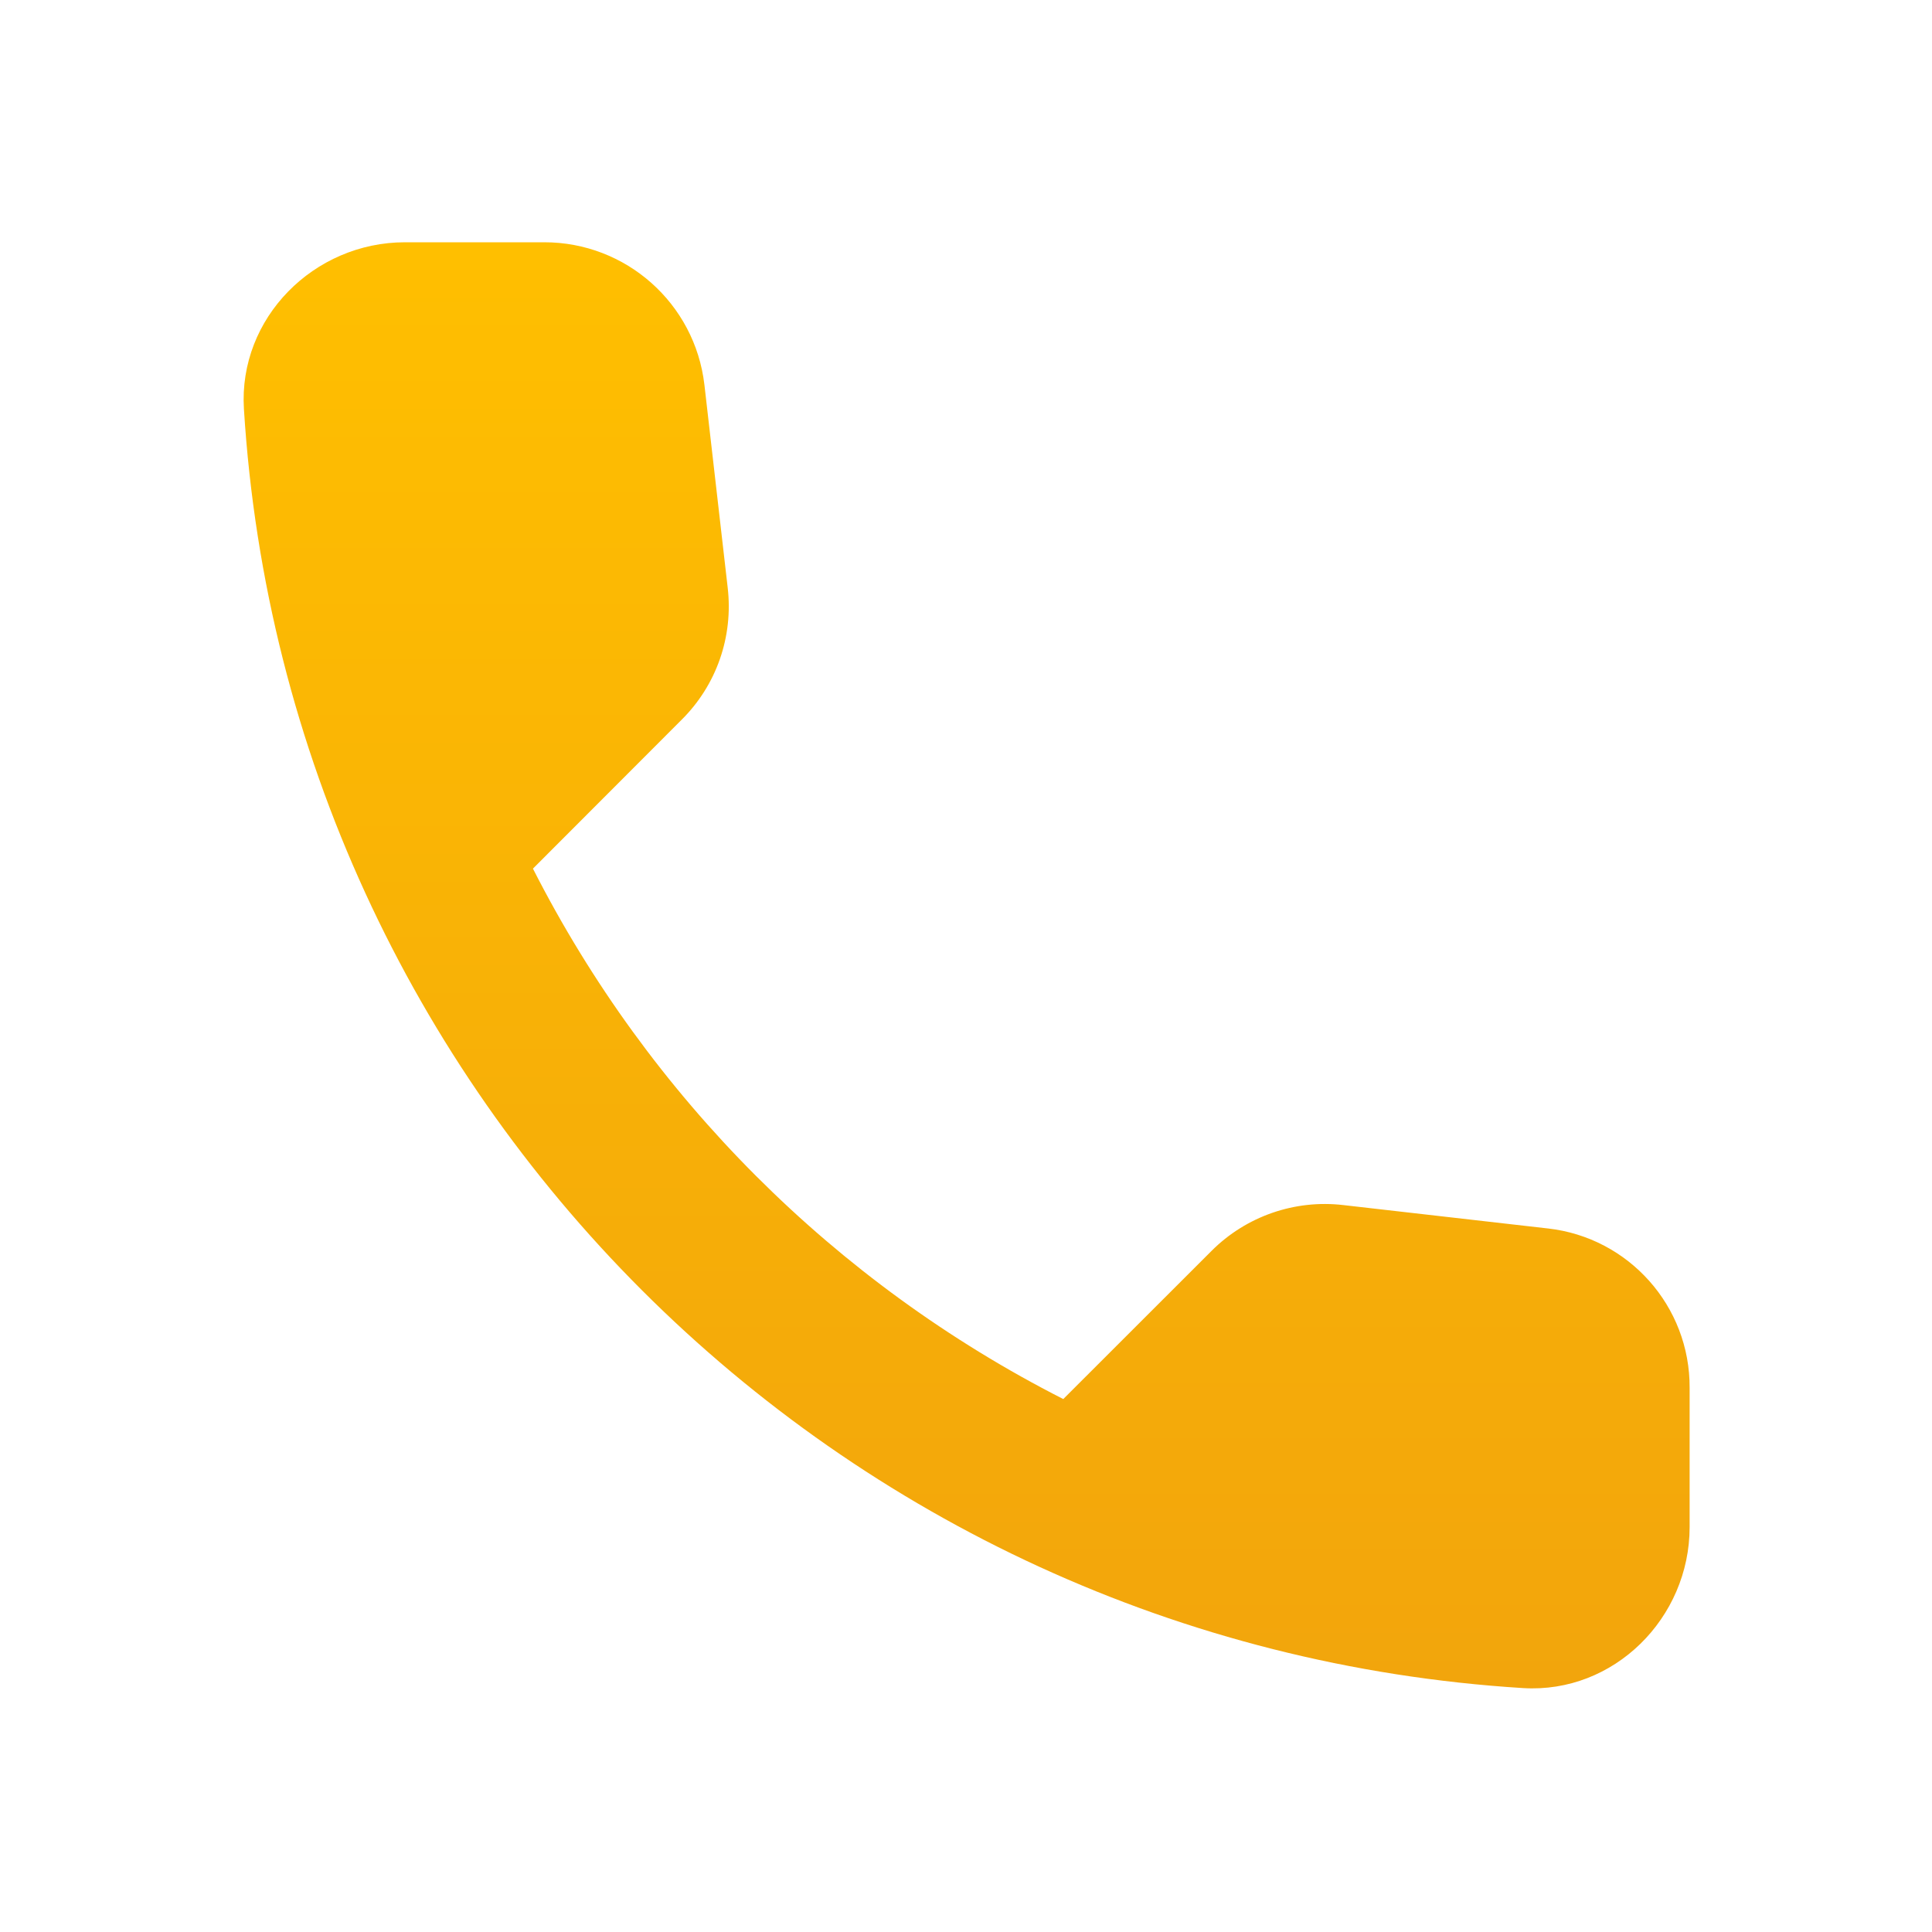
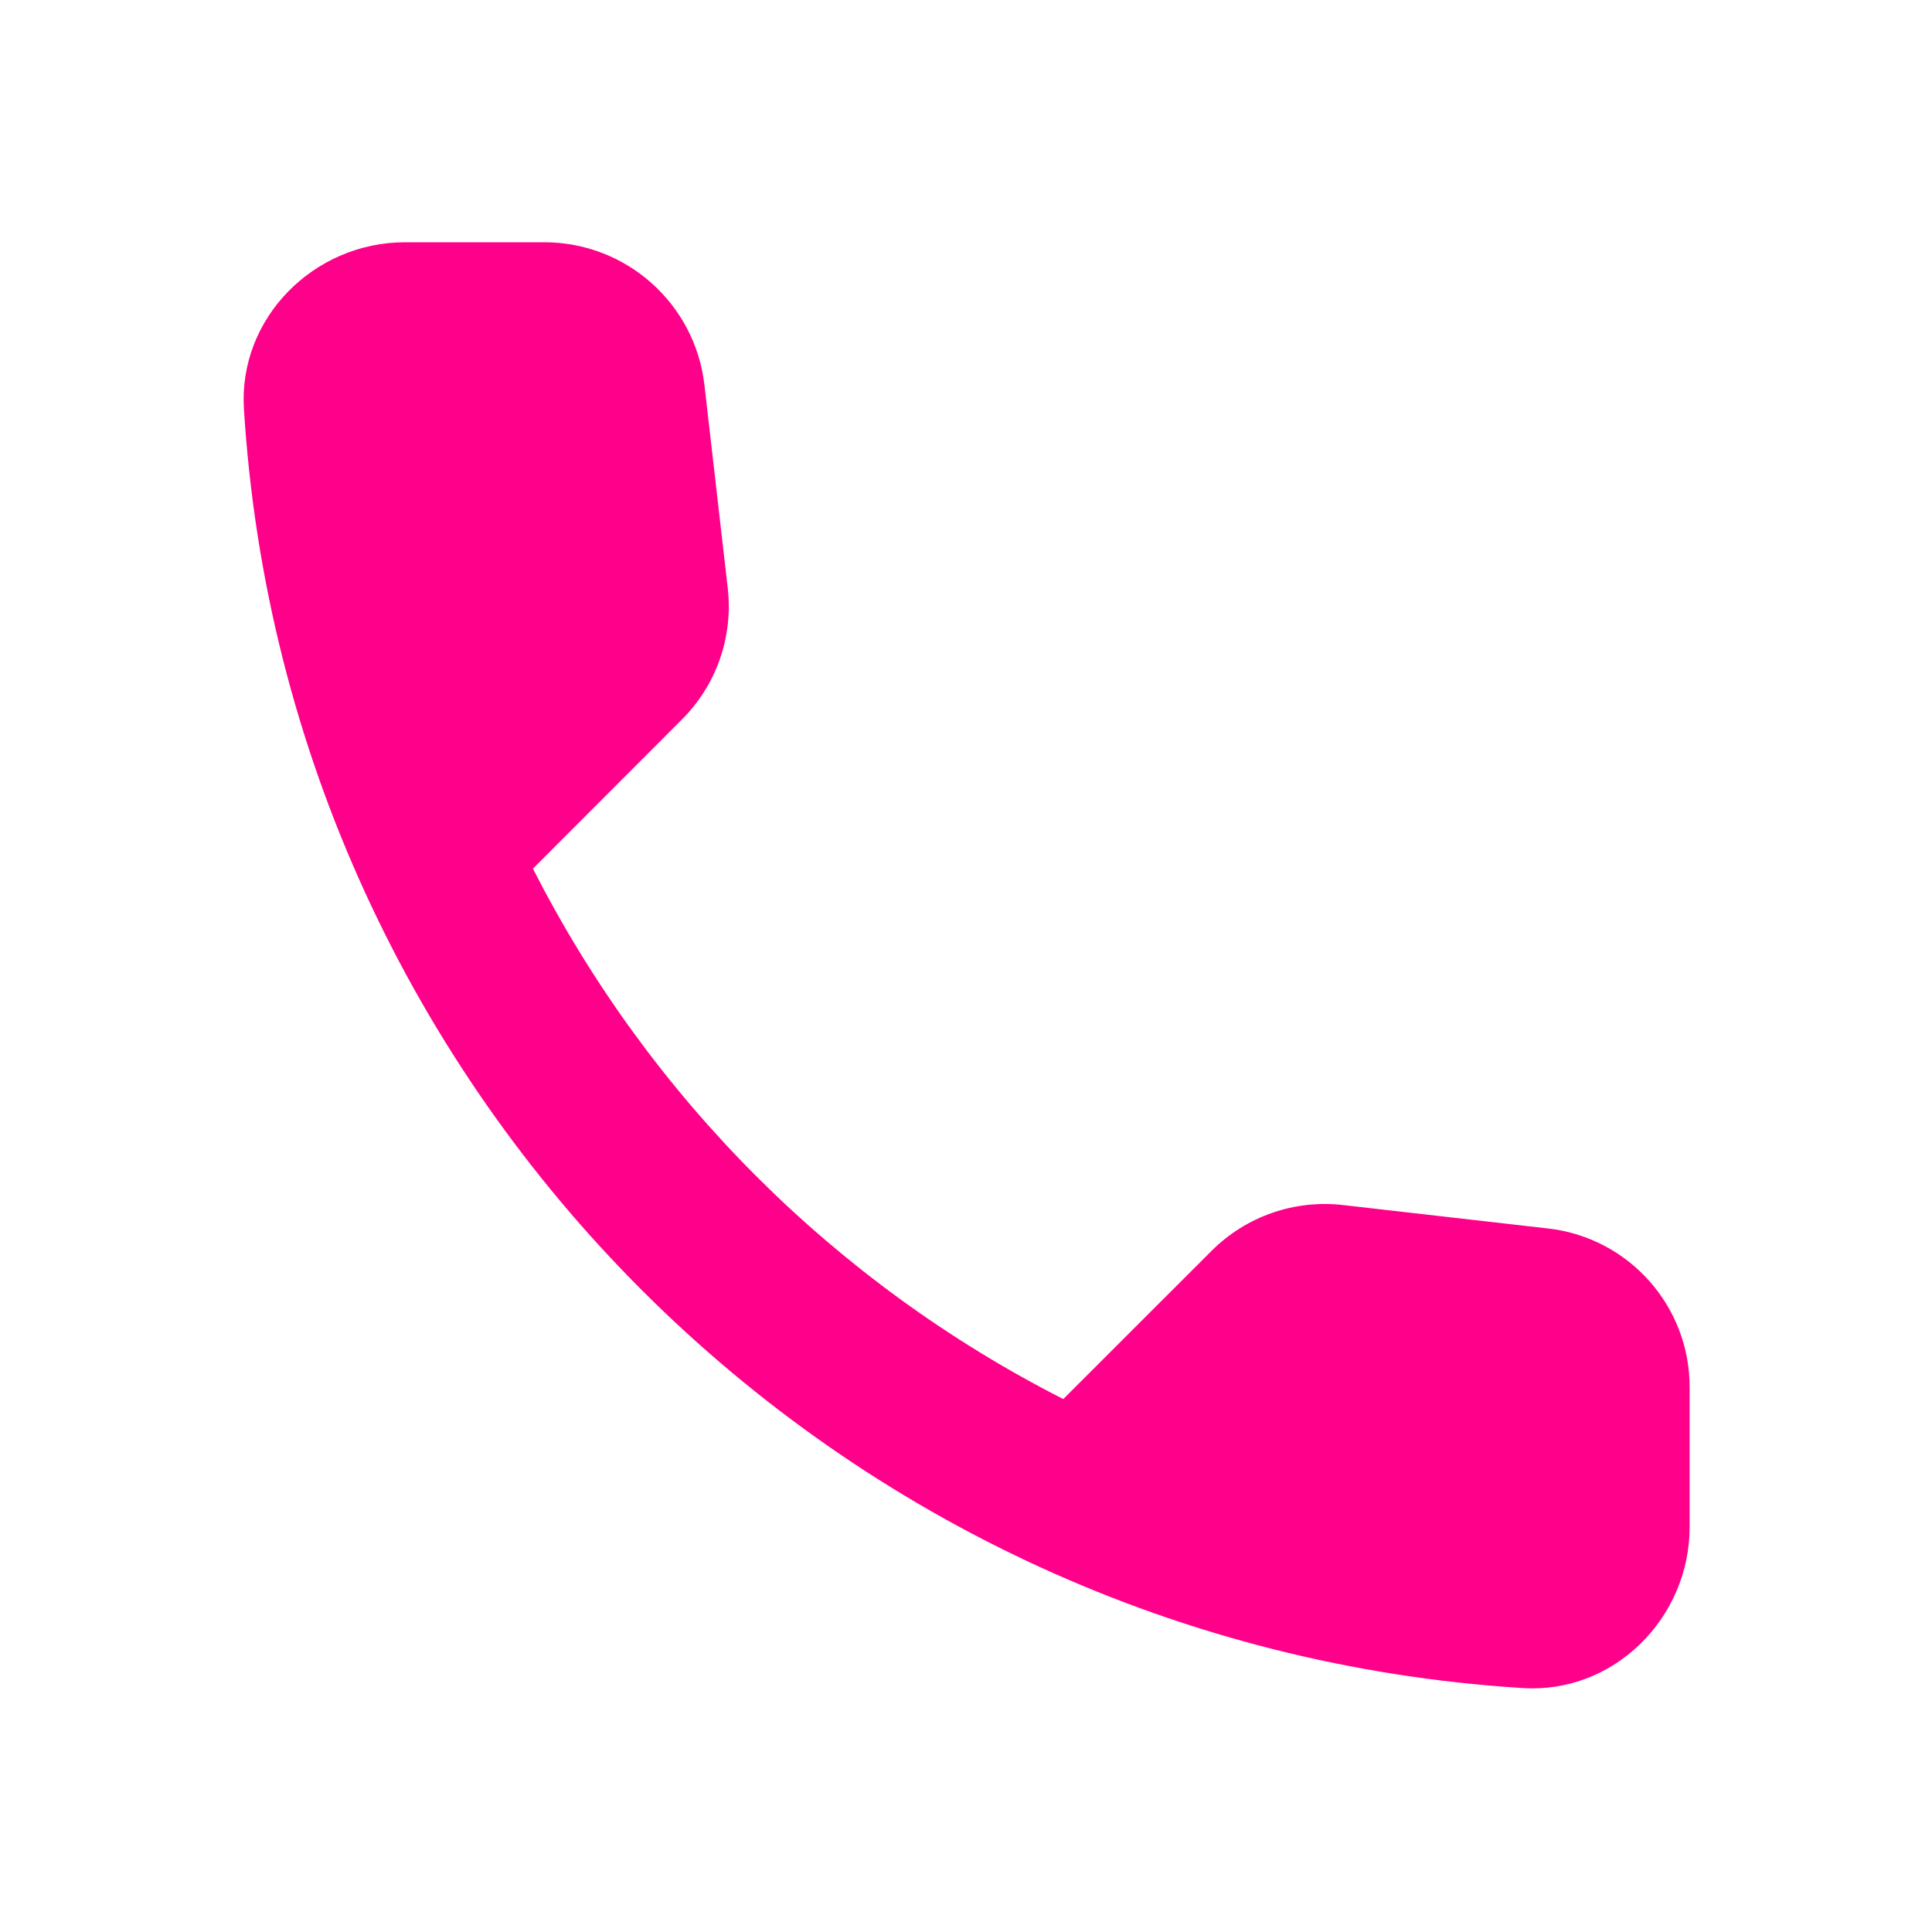
<svg xmlns="http://www.w3.org/2000/svg" width="20" height="20" fill="none">
  <path d="m16.024 12.717-2.117-.242a1.657 1.657 0 0 0-1.366.475l-1.534 1.533a12.538 12.538 0 0 1-5.49-5.491l1.54-1.542c.36-.358.535-.858.476-1.367l-.241-2.1a1.668 1.668 0 0 0-1.66-1.475h-1.44c-.942 0-1.725.784-1.667 1.725.442 7.117 6.133 12.8 13.242 13.242.94.058 1.724-.725 1.724-1.667v-1.441a1.652 1.652 0 0 0-1.466-1.65Z" fill="url(#a)" />
  <defs>
    <linearGradient id="a" x1="10.007" y1="2.508" x2="10.007" y2="17.478" gradientUnits="userSpaceOnUse">
-       <stop stop-color="#FFBF00" />
-       <stop offset="1" stop-color="#F2A50C" />
+       <stop stop-color="#ff008a" />
+       <stop offset="1" stop-color="#ff008a" />
    </linearGradient>
  </defs>
</svg>
